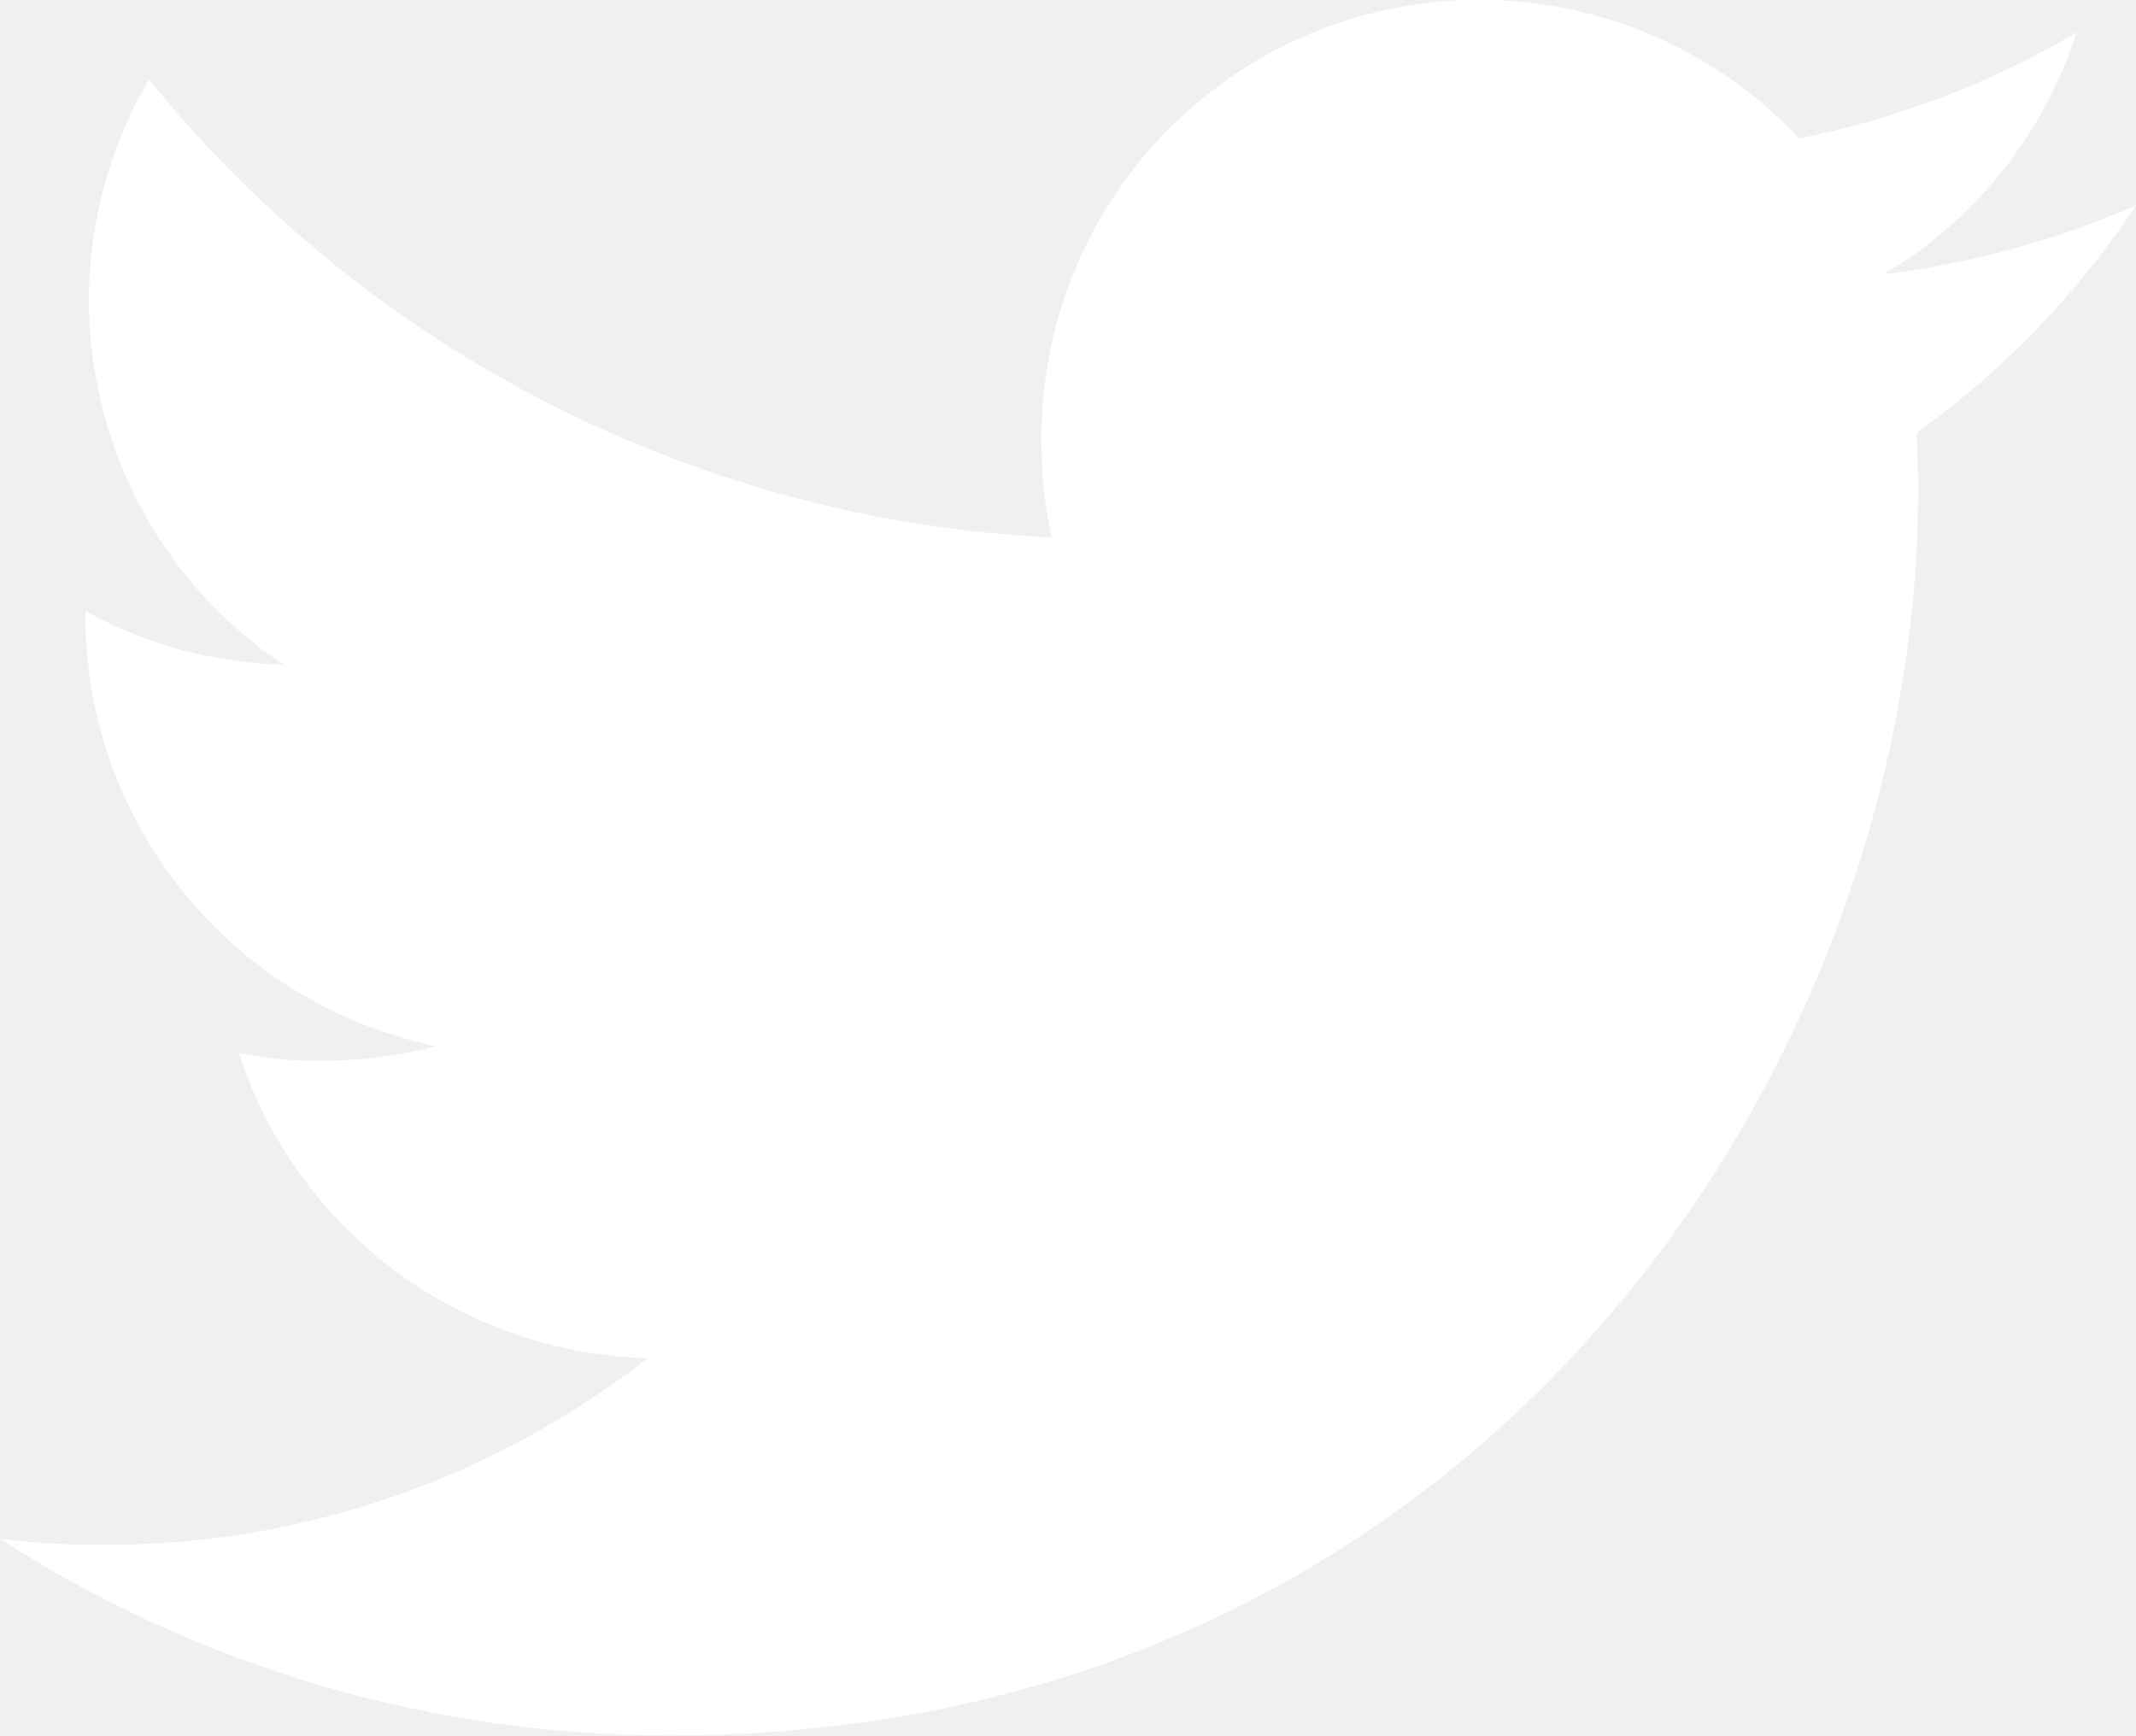
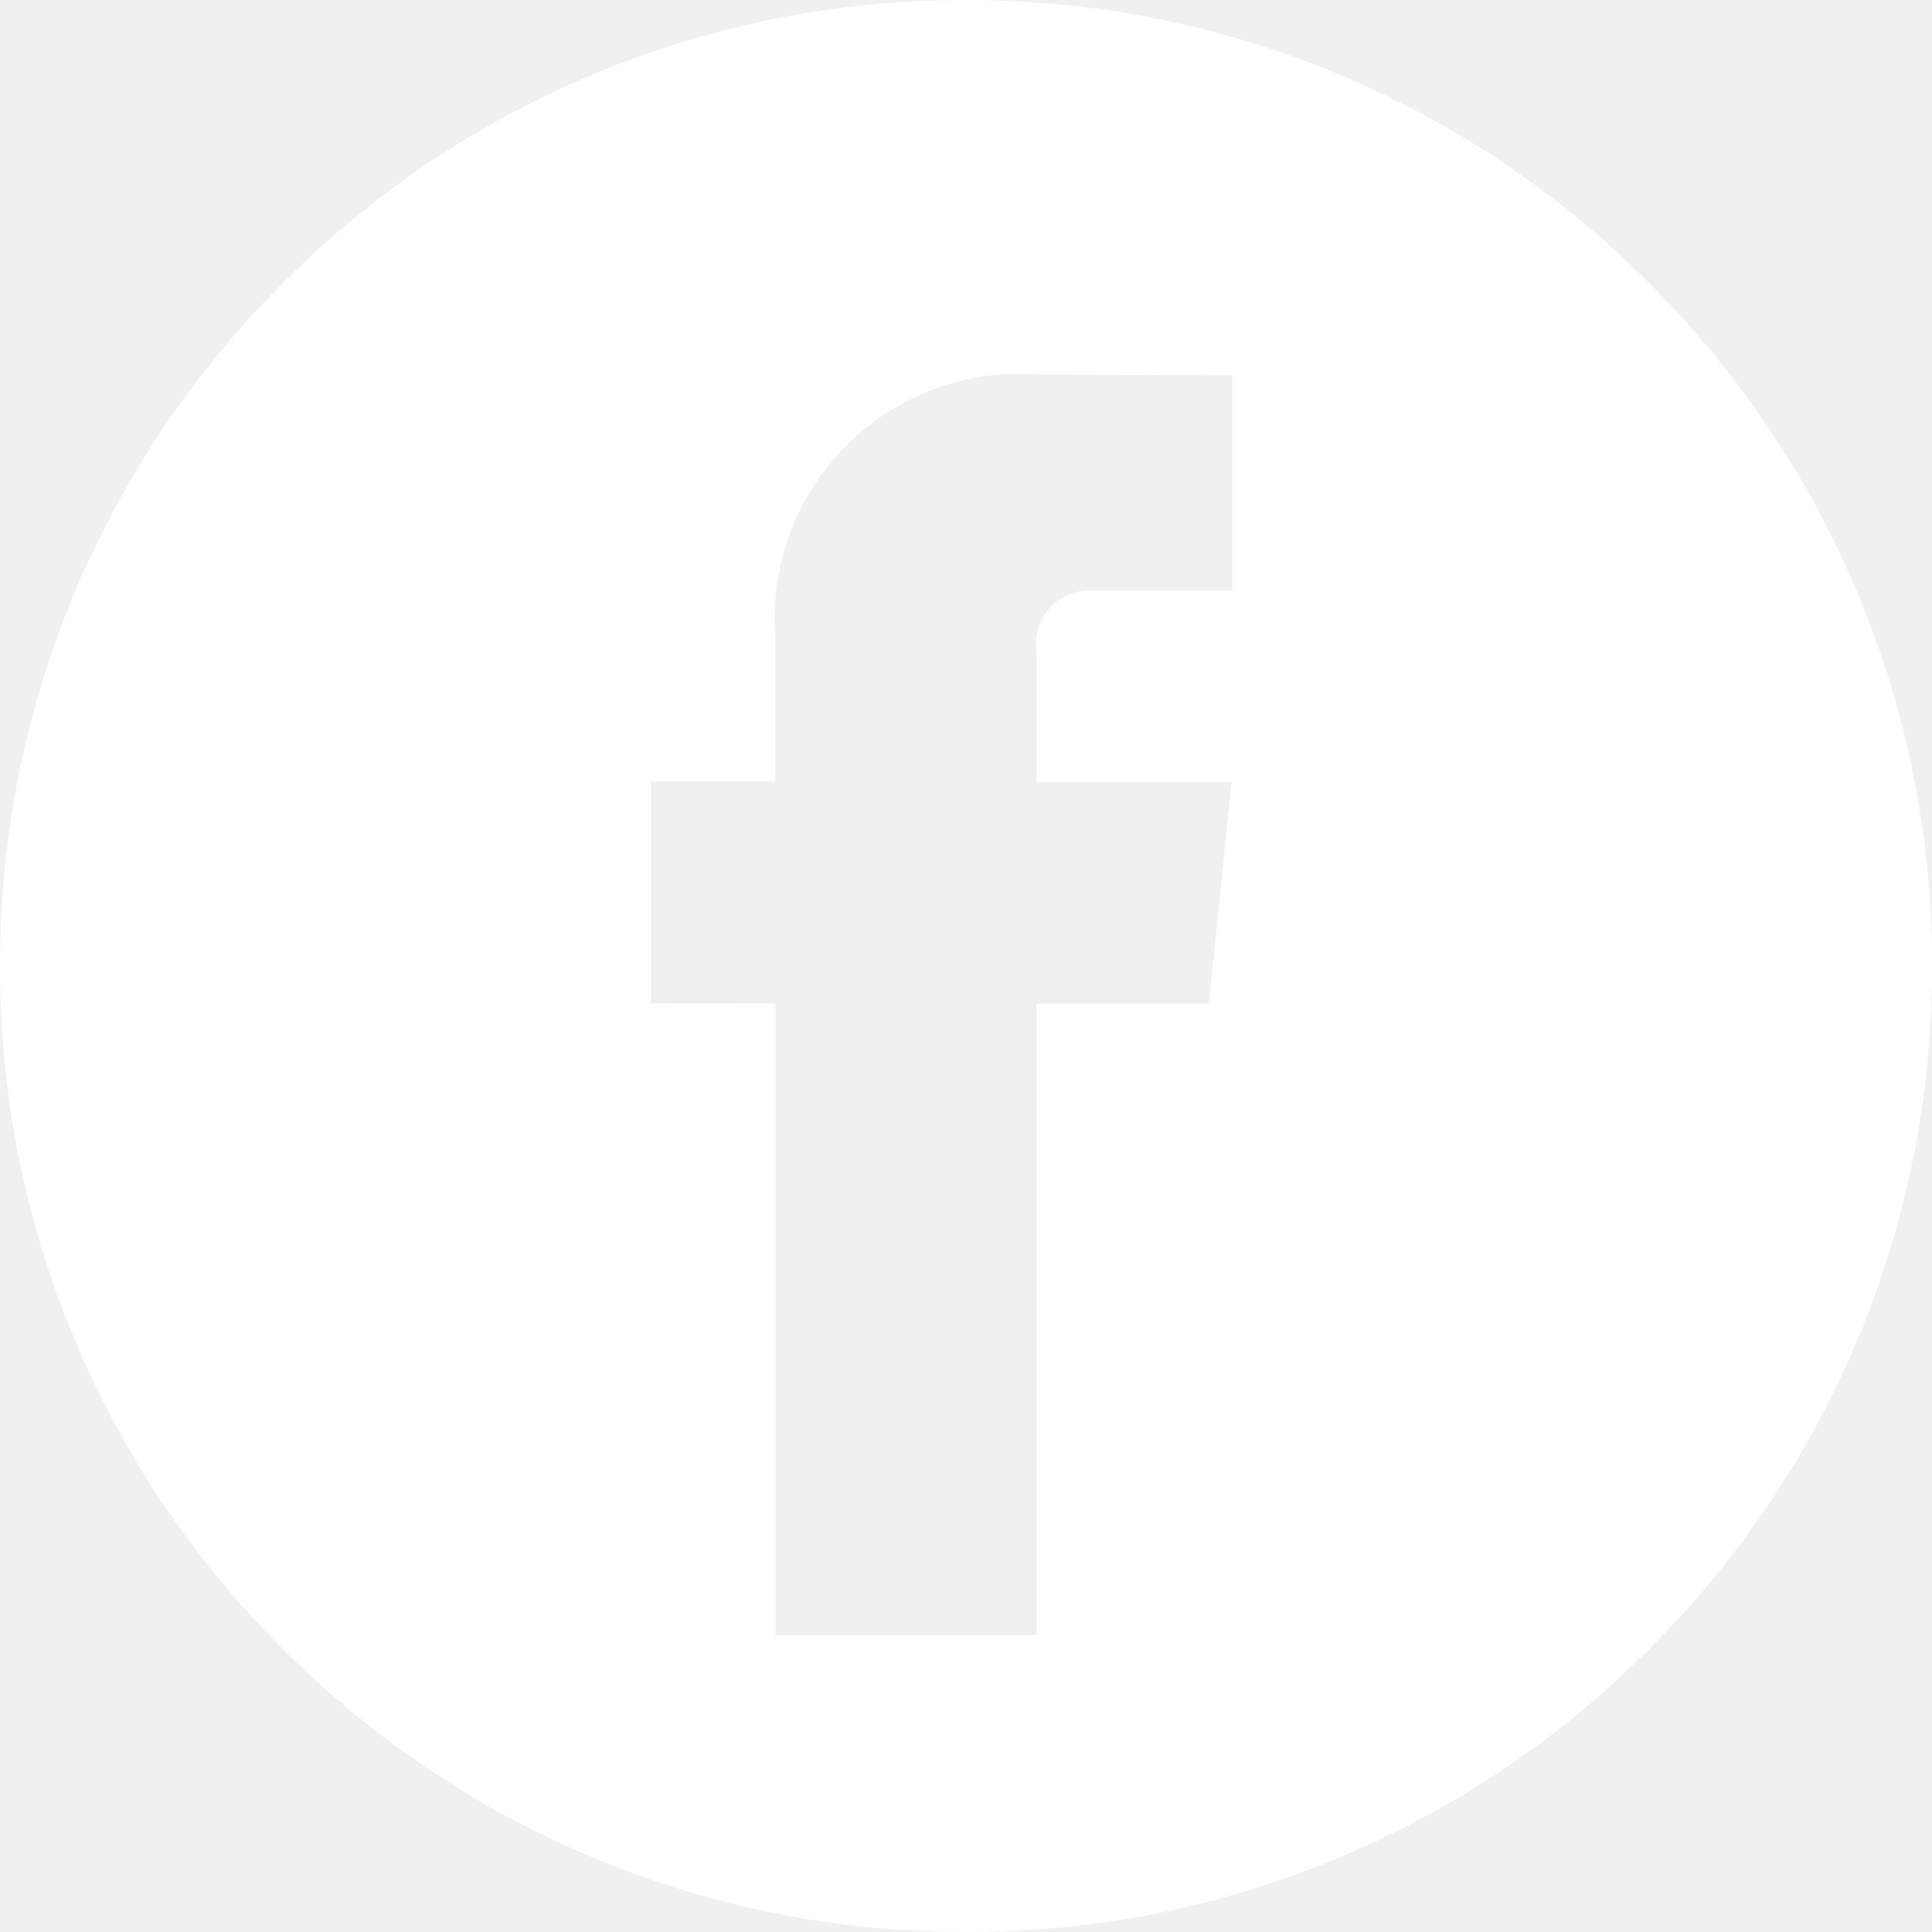
- <svg xmlns="http://www.w3.org/2000/svg" width="31" height="25.188" viewBox="0 0 31 25.188">
-   <g id="Group_2660" data-name="Group 2660" transform="translate(-299 -6553.781)">
-     <g id="twitter" transform="translate(299 6505.781)">
-       <g id="Group_2635" data-name="Group 2635" transform="translate(0 48)">
-         <path id="Path_31" data-name="Path 31" d="M31,50.982a13.25,13.25,0,0,1-3.662,1,6.32,6.32,0,0,0,2.8-3.513,12.7,12.7,0,0,1-4.03,1.538,6.355,6.355,0,0,0-10.993,4.346,6.544,6.544,0,0,0,.147,1.449,17.989,17.989,0,0,1-13.1-6.648,6.357,6.357,0,0,0,1.953,8.494A6.276,6.276,0,0,1,1.24,56.87v.07a6.385,6.385,0,0,0,5.092,6.245,6.343,6.343,0,0,1-1.666.209,5.619,5.619,0,0,1-1.2-.109A6.416,6.416,0,0,0,9.4,67.712a12.77,12.77,0,0,1-7.88,2.711A11.9,11.9,0,0,1,0,70.336a17.892,17.892,0,0,0,9.75,2.852c11.695,0,18.089-9.688,18.089-18.085,0-.281-.01-.552-.023-.821A12.678,12.678,0,0,0,31,50.982Z" transform="translate(0 -48)" fill="#fff" />
-       </g>
-     </g>
+ <svg xmlns="http://www.w3.org/2000/svg" width="28.592" height="28.591" viewBox="0 0 28.592 28.591">
+   <g id="facebook_7_" data-name="facebook (7)" transform="translate(0 -0.001)">
+     <path id="Subtraction_1" data-name="Subtraction 1" d="M12543.705-5983.487a14.2,14.2,0,0,1-10.11-4.187,14.2,14.2,0,0,1-4.186-10.108,14.2,14.2,0,0,1,4.186-10.108,14.2,14.2,0,0,1,10.11-4.187,14.2,14.2,0,0,1,10.108,4.188,14.2,14.2,0,0,1,4.188,10.108,14.2,14.2,0,0,1-4.187,10.108A14.2,14.2,0,0,1,12543.705-5983.487Zm-2.82-13.738v9.348h3.863v-9.348h2.55l.337-3.281h-2.887v-1.932a.789.789,0,0,1,.819-.9h2.077v-3.189l-2.861-.009a3.624,3.624,0,0,0-3.9,3.9v2.124h-1.841v3.284Z" transform="translate(-12529.408 6012.079)" fill="#fff" />
  </g>
</svg>
